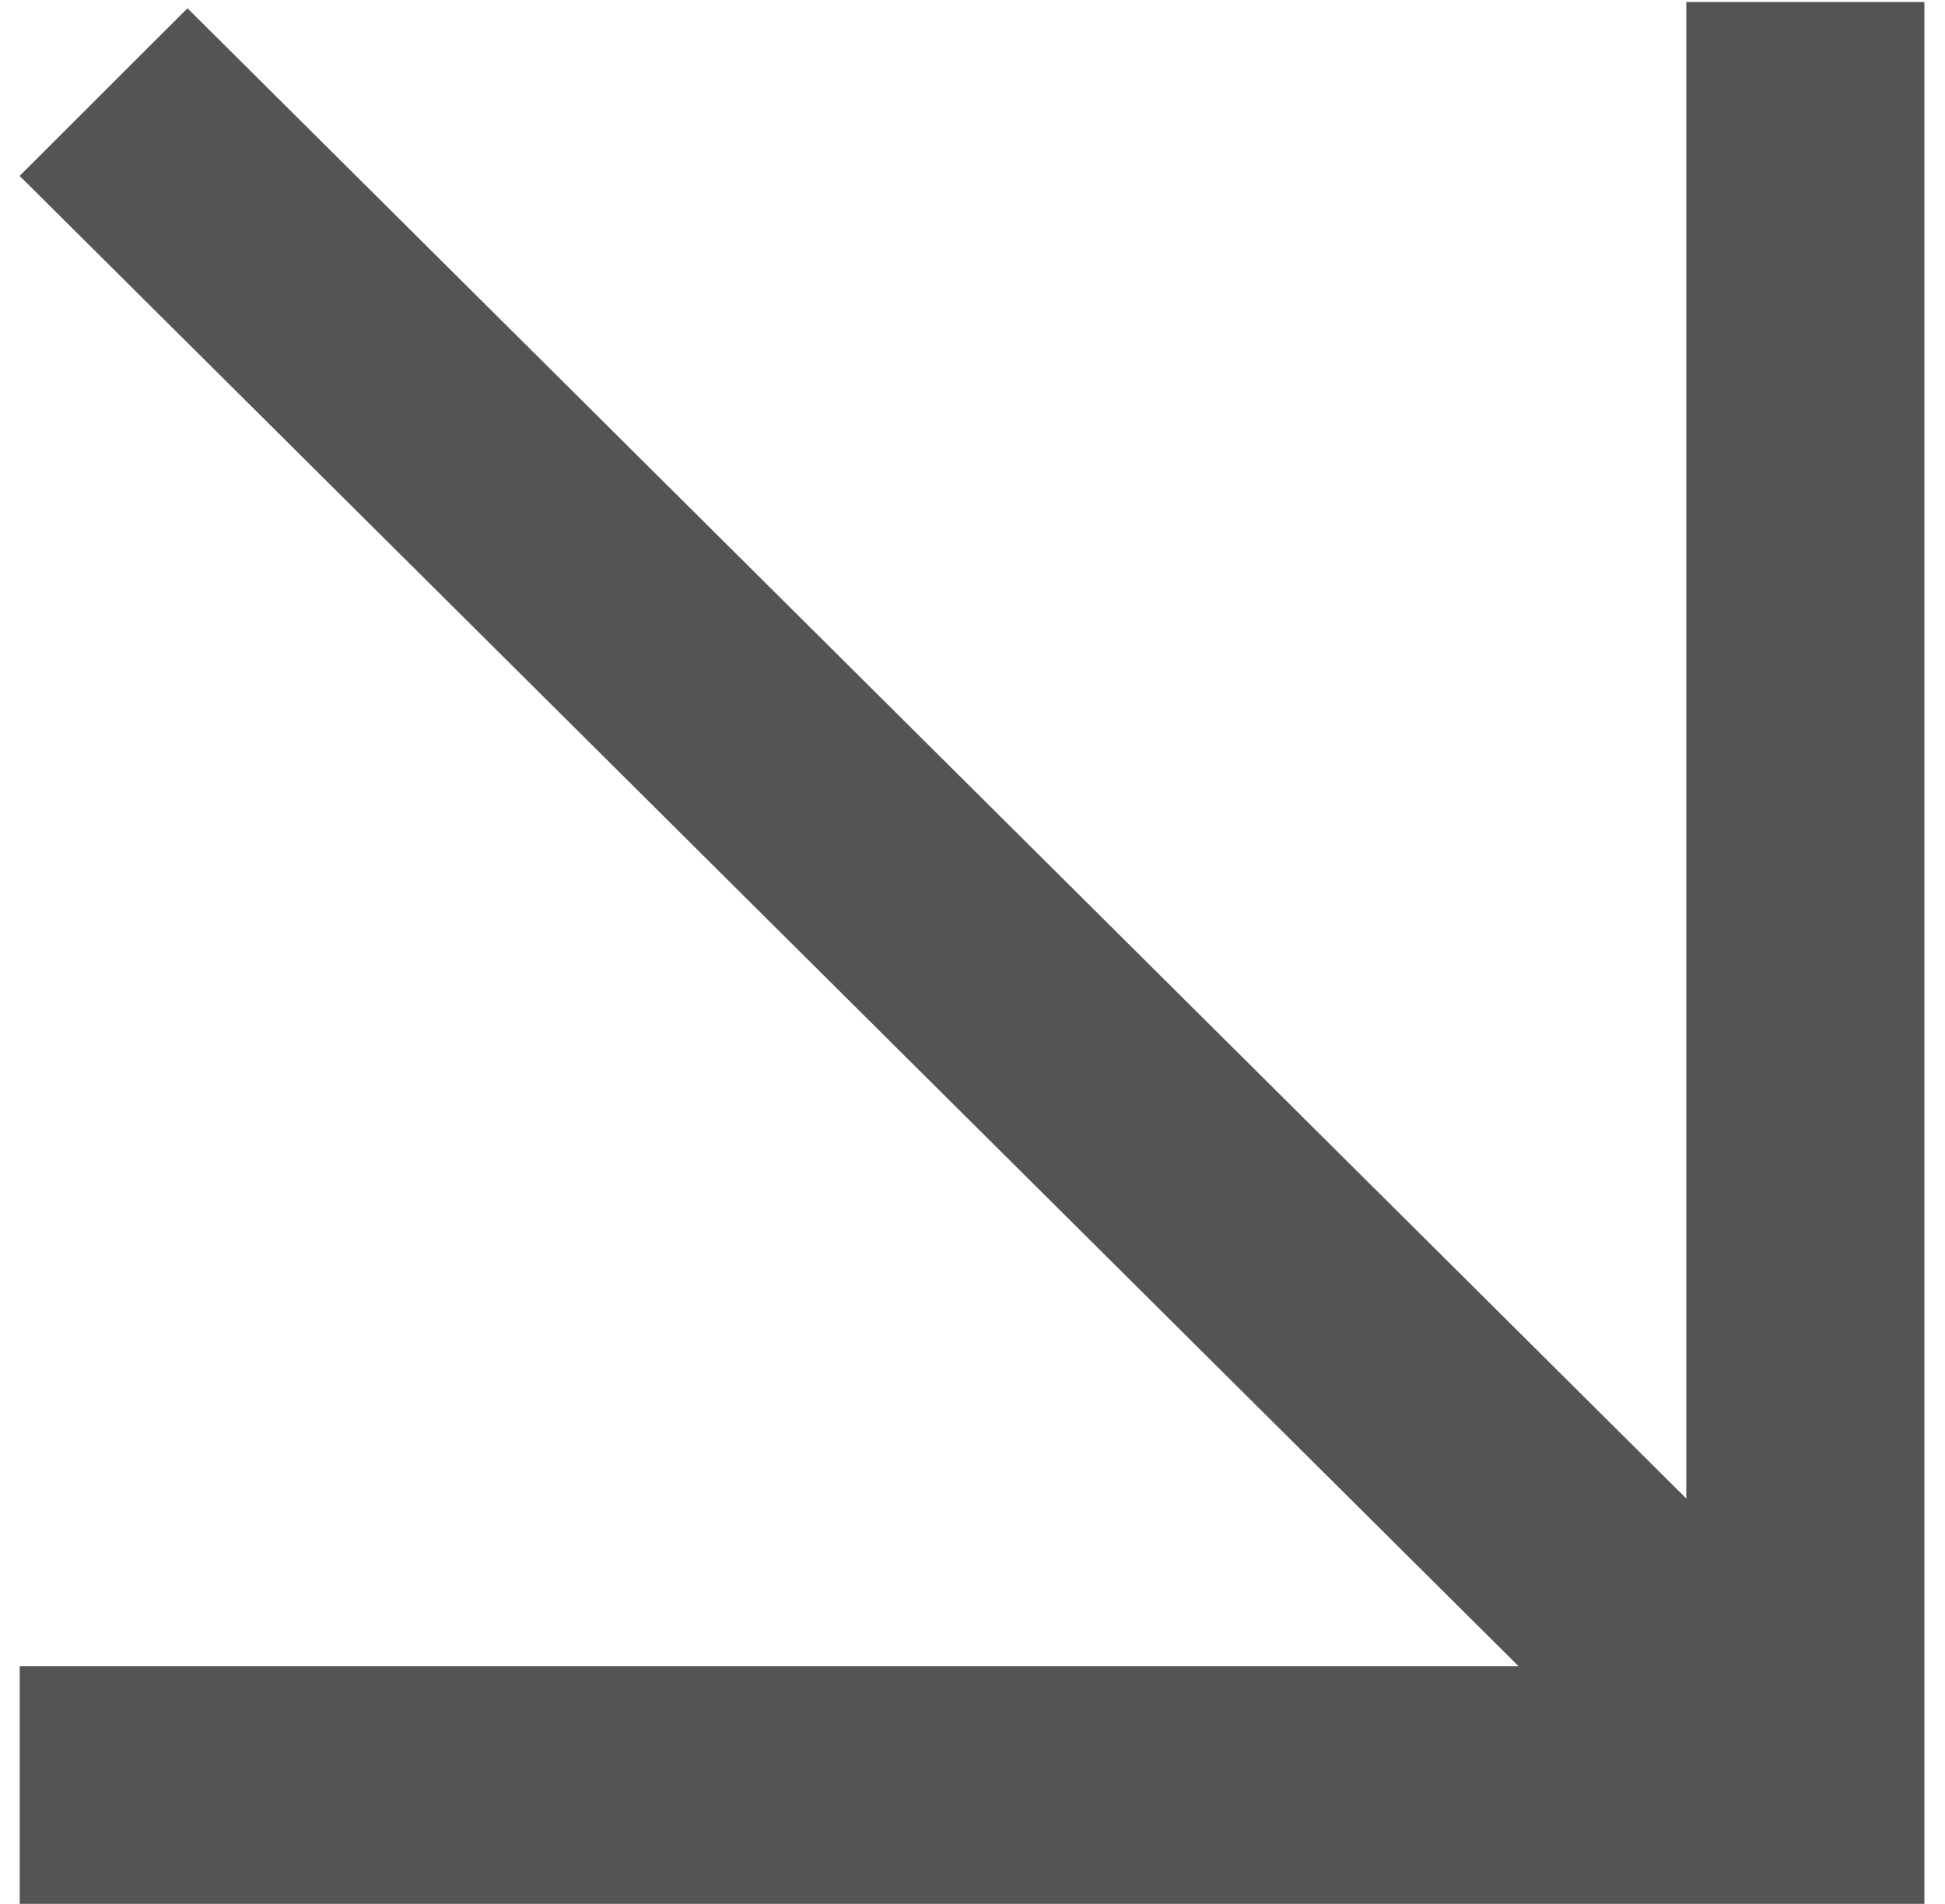
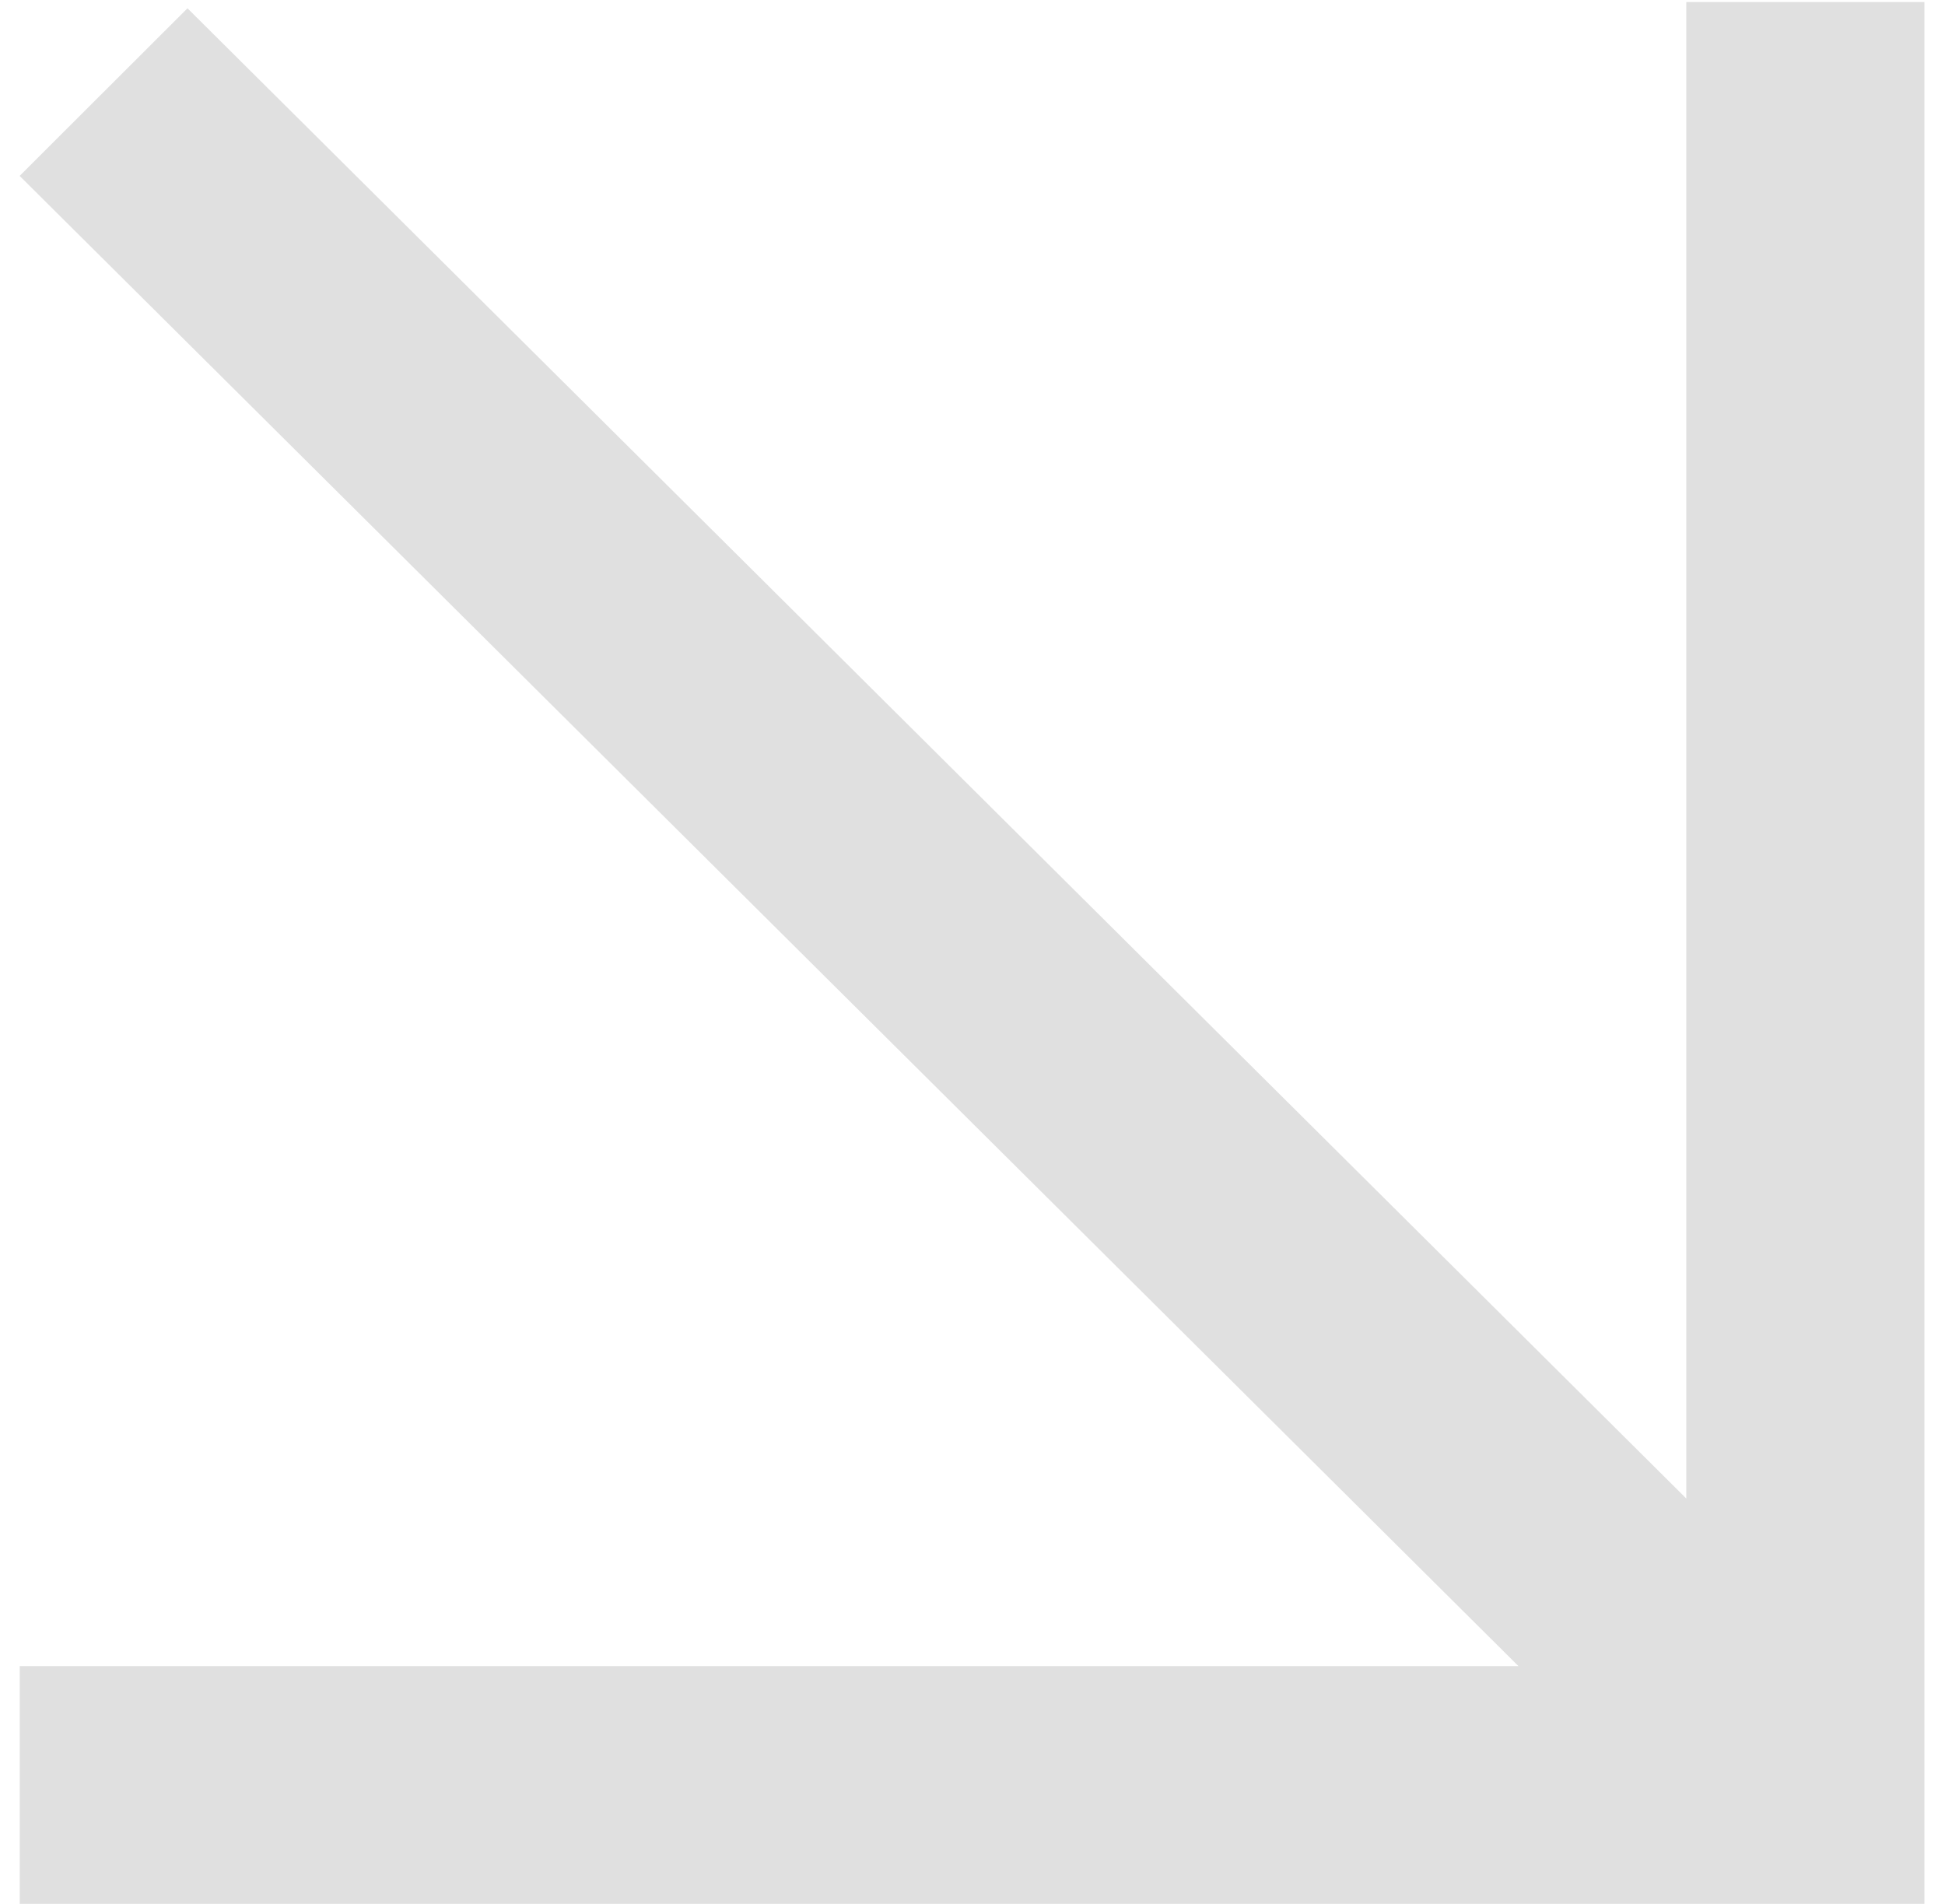
<svg xmlns="http://www.w3.org/2000/svg" width="94" height="92" viewBox="0 0 94 92" fill="none">
-   <path d="M0.953 91.999V80.511H73.385L0.949 8.5L9.061 0.401L81.497 72.413V0.098H93.004V91.999H0.953Z" fill="#545454" />
+   <path d="M0.953 91.999V80.511H73.385L0.949 8.5L9.061 0.401L81.497 72.413V0.098H93.004V91.999H0.953Z" fill="#e0e0e0" />
</svg>
